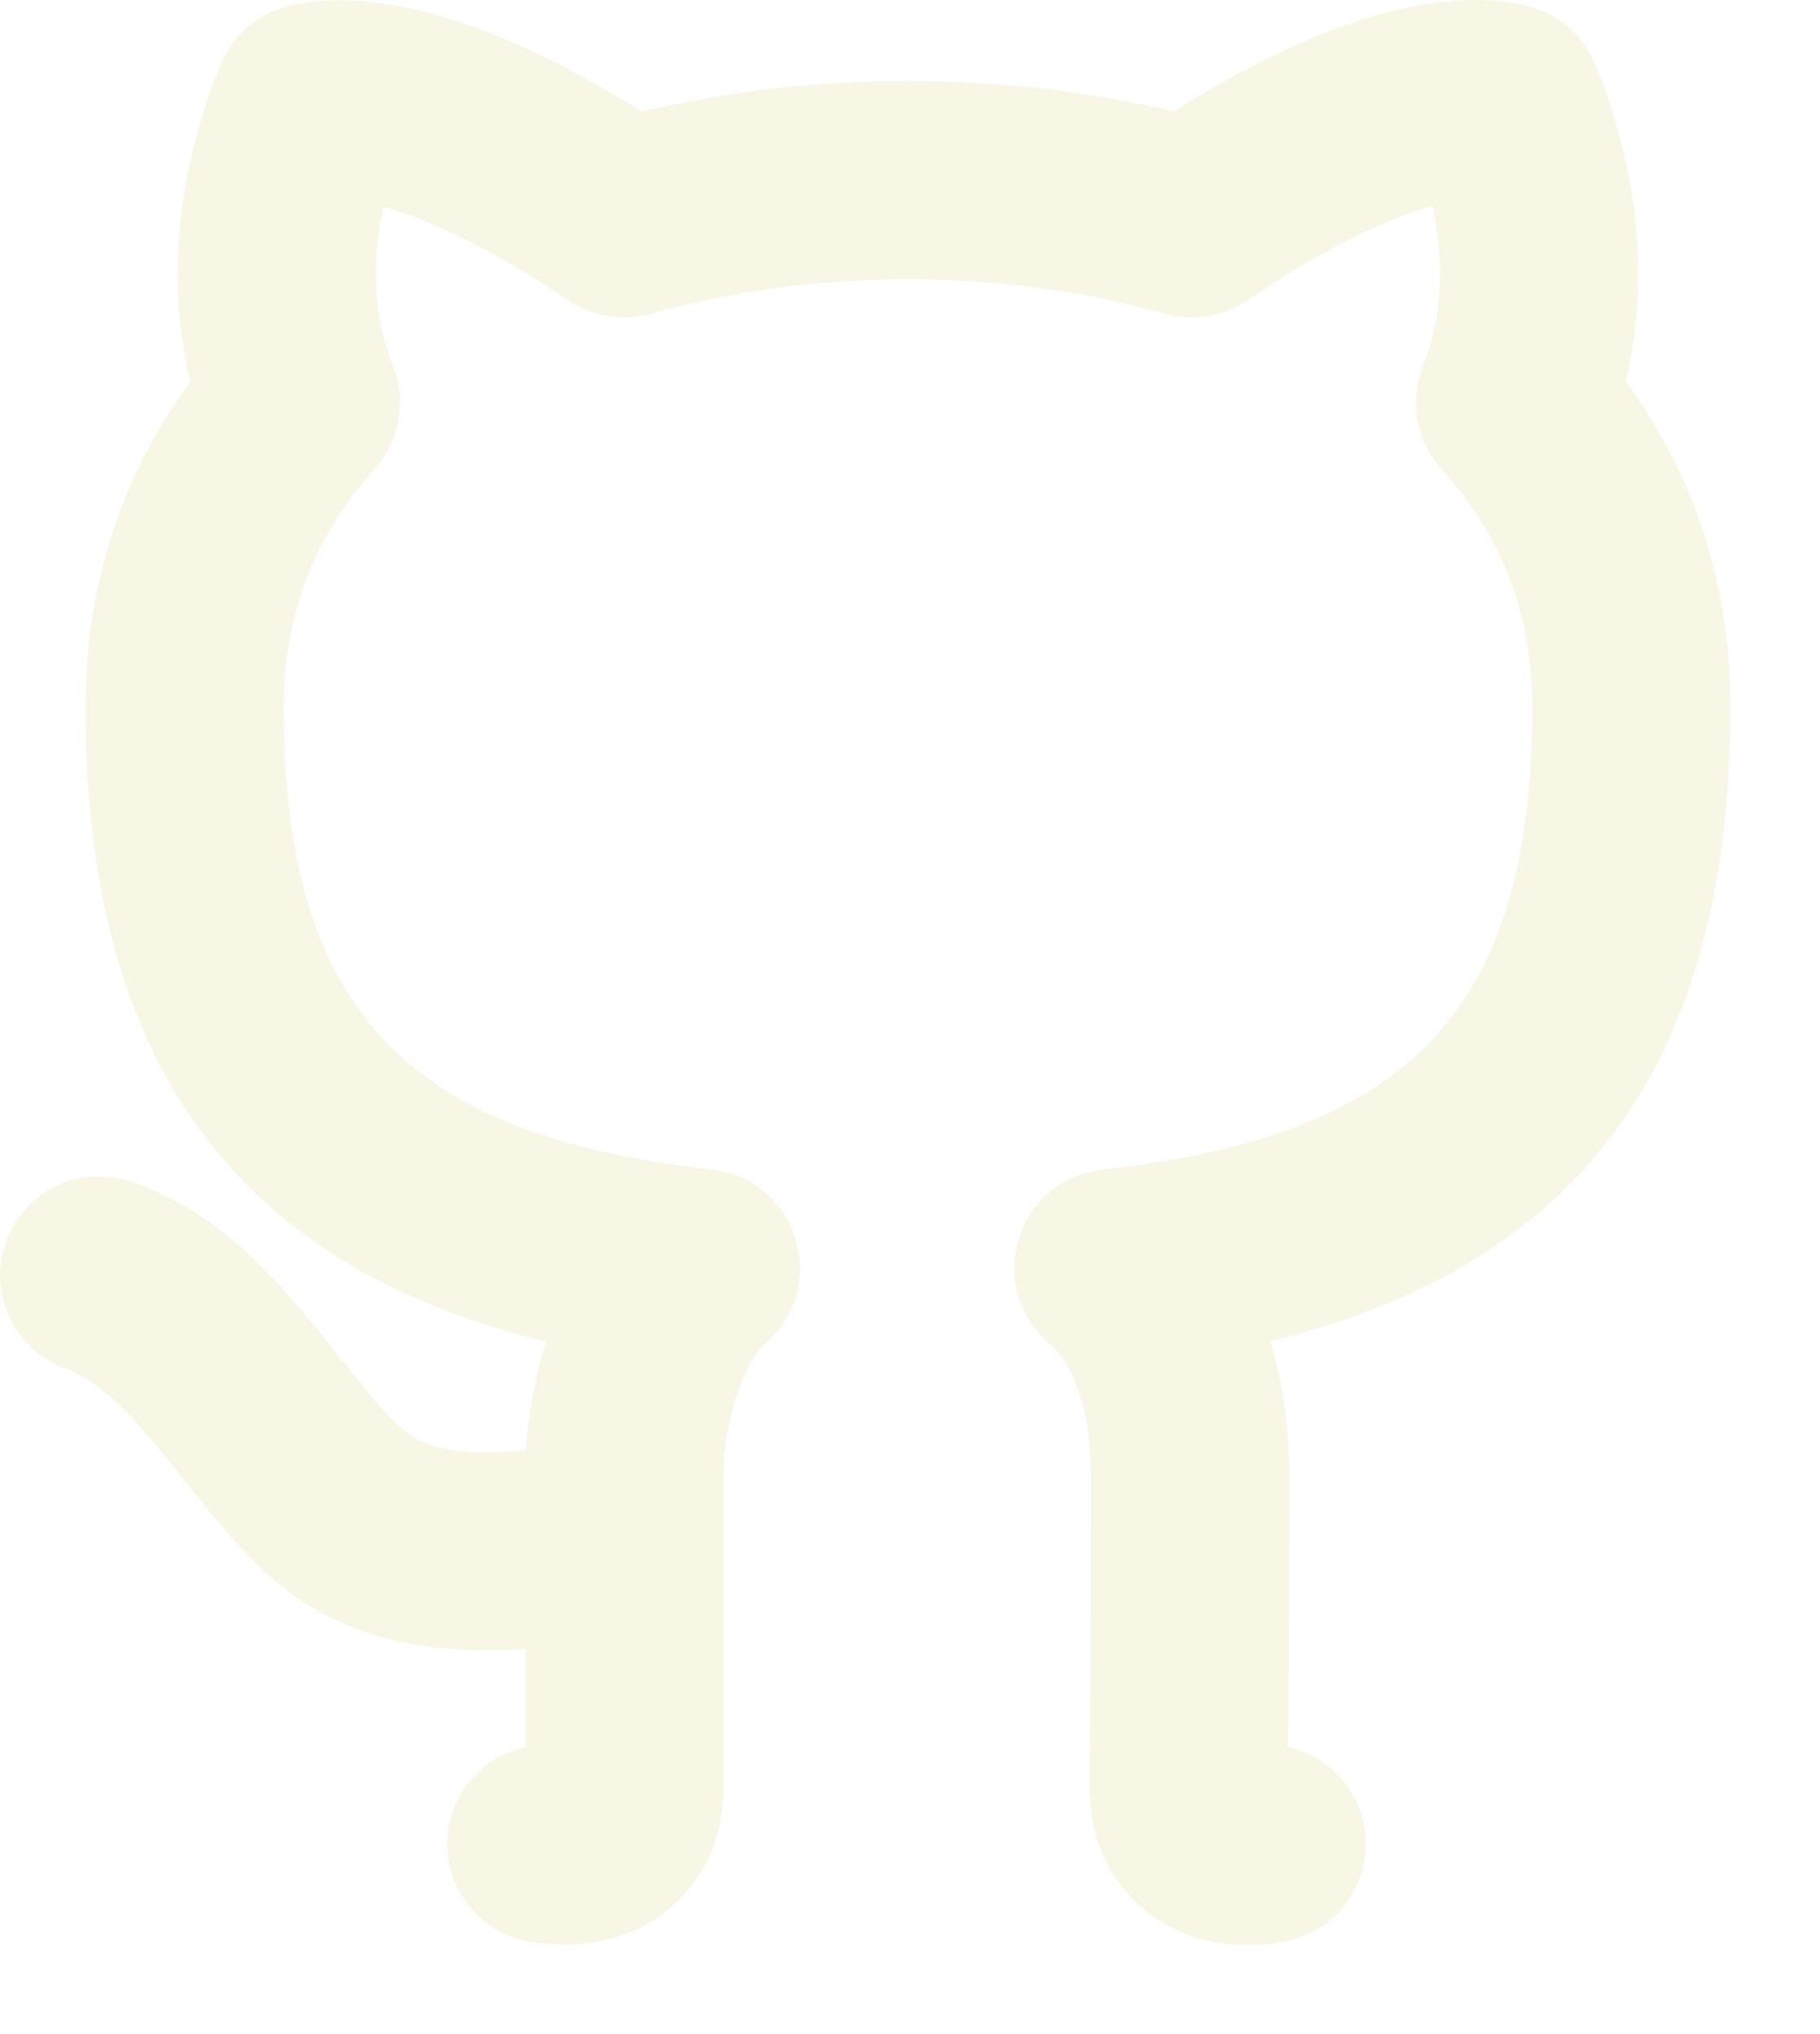
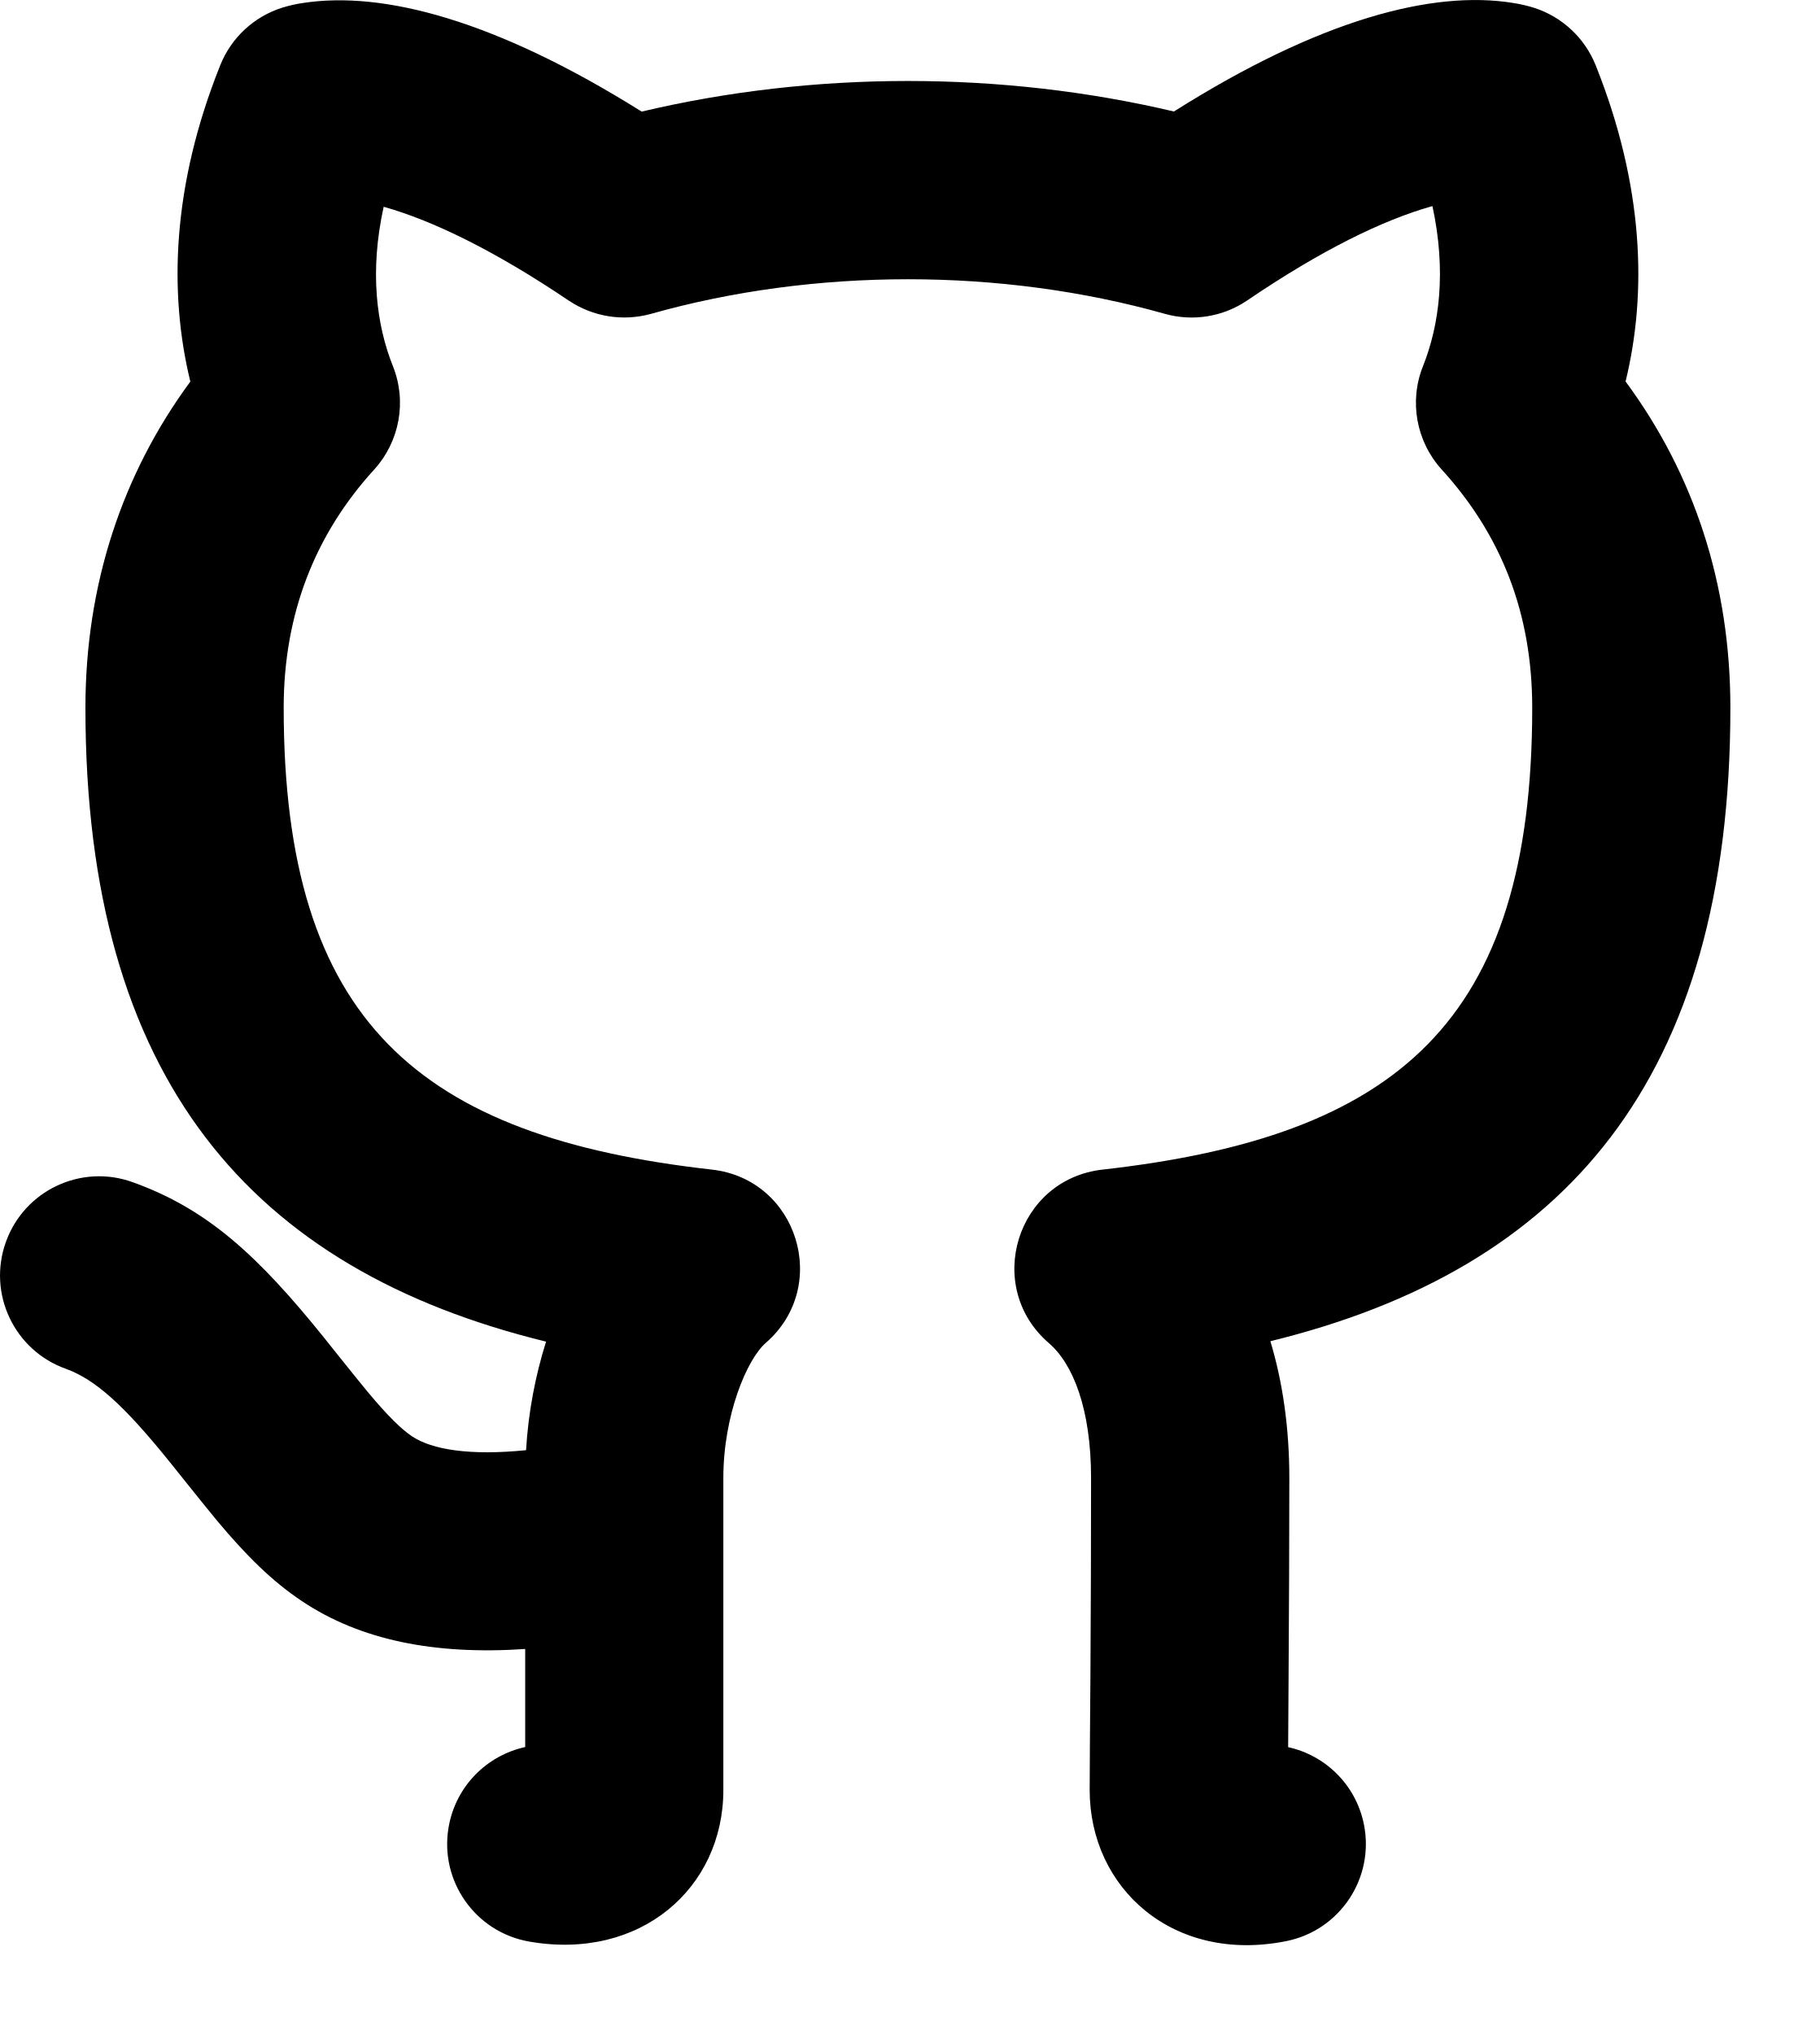
<svg xmlns="http://www.w3.org/2000/svg" width="100%" height="100%" viewBox="0 0 17 19" version="1.1" xml:space="preserve" style="fill-rule:evenodd;clip-rule:evenodd;stroke-linejoin:round;stroke-miterlimit:2;">
  <g transform="matrix(1,0,0,1,-8,-6.6875)">
-     <path d="M10.819,21.643C10.541,21.457 10.302,21.221 10.023,20.887C9.922,20.766 9.513,20.253 9.591,20.351C9.163,19.819 8.892,19.573 8.613,19.473C8.132,19.3 7.882,18.77 8.055,18.289C8.227,17.808 8.757,17.557 9.238,17.73C9.935,17.98 10.406,18.41 11.041,19.2C10.954,19.092 11.355,19.595 11.442,19.698C11.618,19.909 11.748,20.037 11.848,20.104C12.038,20.231 12.393,20.286 12.914,20.234C12.935,19.88 13.001,19.537 13.101,19.22C10.353,18.548 8.798,16.775 8.798,13.299C8.798,12.152 9.14,11.118 9.778,10.252C9.576,9.424 9.606,8.424 10.057,7.298C10.16,7.039 10.374,6.841 10.64,6.758C10.716,6.736 10.758,6.726 10.833,6.715C11.576,6.601 12.626,6.872 13.994,7.73C14.796,7.54 15.637,7.444 16.481,7.444C17.325,7.444 18.165,7.54 18.966,7.729C20.333,6.866 21.385,6.594 22.134,6.715C22.212,6.727 22.279,6.744 22.335,6.762C22.595,6.847 22.804,7.043 22.906,7.298C23.356,8.423 23.387,9.424 23.185,10.251C23.825,11.118 24.164,12.144 24.164,13.299C24.164,16.777 22.615,18.543 19.867,19.216C19.983,19.6 20.044,20.029 20.044,20.494C20.044,21.109 20.041,21.696 20.037,22.355C20.036,22.531 20.035,22.719 20.033,23.008C20.38,23.084 20.667,23.359 20.741,23.731C20.841,24.232 20.516,24.72 20.015,24.82C18.961,25.031 18.179,24.328 18.179,23.409C18.179,23.325 18.18,23.206 18.181,22.995C18.183,22.706 18.185,22.518 18.186,22.343C18.19,21.688 18.192,21.104 18.192,20.494C18.192,19.848 18.023,19.427 17.798,19.234C17.186,18.706 17.496,17.703 18.299,17.613C21.045,17.304 22.313,16.241 22.313,13.299C22.313,12.415 22.024,11.685 21.468,11.074C21.229,10.811 21.161,10.436 21.293,10.107C21.446,9.723 21.512,9.221 21.381,8.613L21.372,8.615C20.917,8.744 20.344,9.023 19.652,9.493C19.426,9.647 19.144,9.693 18.881,9.619C18.121,9.405 17.305,9.296 16.481,9.296C15.657,9.296 14.841,9.405 14.082,9.619C13.82,9.692 13.54,9.647 13.314,9.496C12.618,9.027 12.042,8.748 11.584,8.619C11.451,9.224 11.517,9.724 11.67,10.107C11.802,10.436 11.734,10.811 11.495,11.074C10.942,11.681 10.65,12.423 10.65,13.299C10.65,16.235 11.919,17.306 14.65,17.613C15.451,17.703 15.762,18.702 15.154,19.231C14.976,19.386 14.757,19.909 14.757,20.494L14.757,23.409C14.757,24.322 13.984,25.006 12.943,24.824C12.439,24.736 12.103,24.256 12.191,23.753C12.258,23.371 12.549,23.085 12.906,23.007L12.906,22.091C12.063,22.148 11.367,22.01 10.819,21.643Z" style="fill:rgb(248,247,229);fill-rule:nonzero;" />
+     <path d="M20.015,24.82C19.559,24.82 12.943,24.824 12.943,24.824C12.943,24.824 14.757,24.82 14.757,23.409L14.757,20.494C14.757,19.909 14.976,19.386 15.154,19.231C15.762,18.702 15.451,17.703 14.65,17.613C11.919,17.306 10.65,16.235 10.65,13.299C10.65,12.423 10.942,11.681 11.495,11.074C11.734,10.811 11.802,10.436 11.67,10.107C11.517,9.724 11.451,9.224 11.584,8.619C12.042,8.748 12.618,9.027 13.314,9.496C13.54,9.647 13.82,9.692 14.082,9.619C14.841,9.405 15.657,9.296 16.481,9.296C17.305,9.296 18.121,9.405 18.881,9.619C19.144,9.693 19.426,9.647 19.652,9.493C20.344,9.023 20.917,8.744 21.372,8.615L21.381,8.613C21.512,9.221 21.446,9.723 21.293,10.107C21.161,10.436 21.229,10.811 21.468,11.074C22.024,11.685 22.313,12.415 22.313,13.299C22.313,16.241 21.045,17.304 18.299,17.613C17.496,17.703 17.186,18.706 17.798,19.234C18.023,19.427 18.192,19.848 18.192,20.494C18.192,21.104 18.179,23.325 18.179,23.409C18.179,24.328 18.881,24.82 20.015,24.82ZM20.015,24.82C20.047,24.82 20.049,24.82 20.015,24.82Z" style="fill-opacity:0;" />
+   </g>
+   <g transform="matrix(1,0,0,1,-8,-6.6875)">
+     <path d="M10.819,21.643C10.541,21.457 10.302,21.221 10.023,20.887C9.922,20.766 9.513,20.253 9.591,20.351C9.163,19.819 8.892,19.573 8.613,19.473C8.132,19.3 7.882,18.77 8.055,18.289C8.227,17.808 8.757,17.557 9.238,17.73C9.935,17.98 10.406,18.41 11.041,19.2C10.954,19.092 11.355,19.595 11.442,19.698C11.618,19.909 11.748,20.037 11.848,20.104C12.038,20.231 12.393,20.286 12.914,20.234C12.935,19.88 13.001,19.537 13.101,19.22C10.353,18.548 8.798,16.775 8.798,13.299C8.798,12.152 9.14,11.118 9.778,10.252C9.576,9.424 9.606,8.424 10.057,7.298C10.16,7.039 10.374,6.841 10.64,6.758C10.716,6.736 10.758,6.726 10.833,6.715C11.576,6.601 12.626,6.872 13.994,7.73C14.796,7.54 15.637,7.444 16.481,7.444C17.325,7.444 18.165,7.54 18.966,7.729C20.333,6.866 21.385,6.594 22.134,6.715C22.212,6.727 22.279,6.744 22.335,6.762C22.595,6.847 22.804,7.043 22.906,7.298C23.356,8.423 23.387,9.424 23.185,10.251C23.825,11.118 24.164,12.144 24.164,13.299C24.164,16.777 22.615,18.543 19.867,19.216C19.983,19.6 20.044,20.029 20.044,20.494C20.044,21.109 20.041,21.696 20.037,22.355C20.036,22.531 20.035,22.719 20.033,23.008C20.38,23.084 20.667,23.359 20.741,23.731C20.841,24.232 20.516,24.72 20.015,24.82C18.961,25.031 18.179,24.328 18.179,23.409C18.179,23.325 18.18,23.206 18.181,22.995C18.183,22.706 18.185,22.518 18.186,22.343C18.19,21.688 18.192,21.104 18.192,20.494C18.192,19.848 18.023,19.427 17.798,19.234C17.186,18.706 17.496,17.703 18.299,17.613C21.045,17.304 22.313,16.241 22.313,13.299C22.313,12.415 22.024,11.685 21.468,11.074C21.229,10.811 21.161,10.436 21.293,10.107C21.446,9.723 21.512,9.221 21.381,8.613L21.372,8.615C20.917,8.744 20.344,9.023 19.652,9.493C19.426,9.647 19.144,9.693 18.881,9.619C18.121,9.405 17.305,9.296 16.481,9.296C15.657,9.296 14.841,9.405 14.082,9.619C13.82,9.692 13.54,9.647 13.314,9.496C12.618,9.027 12.042,8.748 11.584,8.619C11.451,9.224 11.517,9.724 11.67,10.107C11.802,10.436 11.734,10.811 11.495,11.074C10.942,11.681 10.65,12.423 10.65,13.299C10.65,16.235 11.919,17.306 14.65,17.613C15.451,17.703 15.762,18.702 15.154,19.231C14.976,19.386 14.757,19.909 14.757,20.494L14.757,23.409C14.757,24.322 13.984,25.006 12.943,24.824C12.439,24.736 12.103,24.256 12.191,23.753C12.258,23.371 12.549,23.085 12.906,23.007L12.906,22.091C12.063,22.148 11.367,22.01 10.819,21.643Z" style="fill-rule:nonzero;" />
  </g>
</svg>
